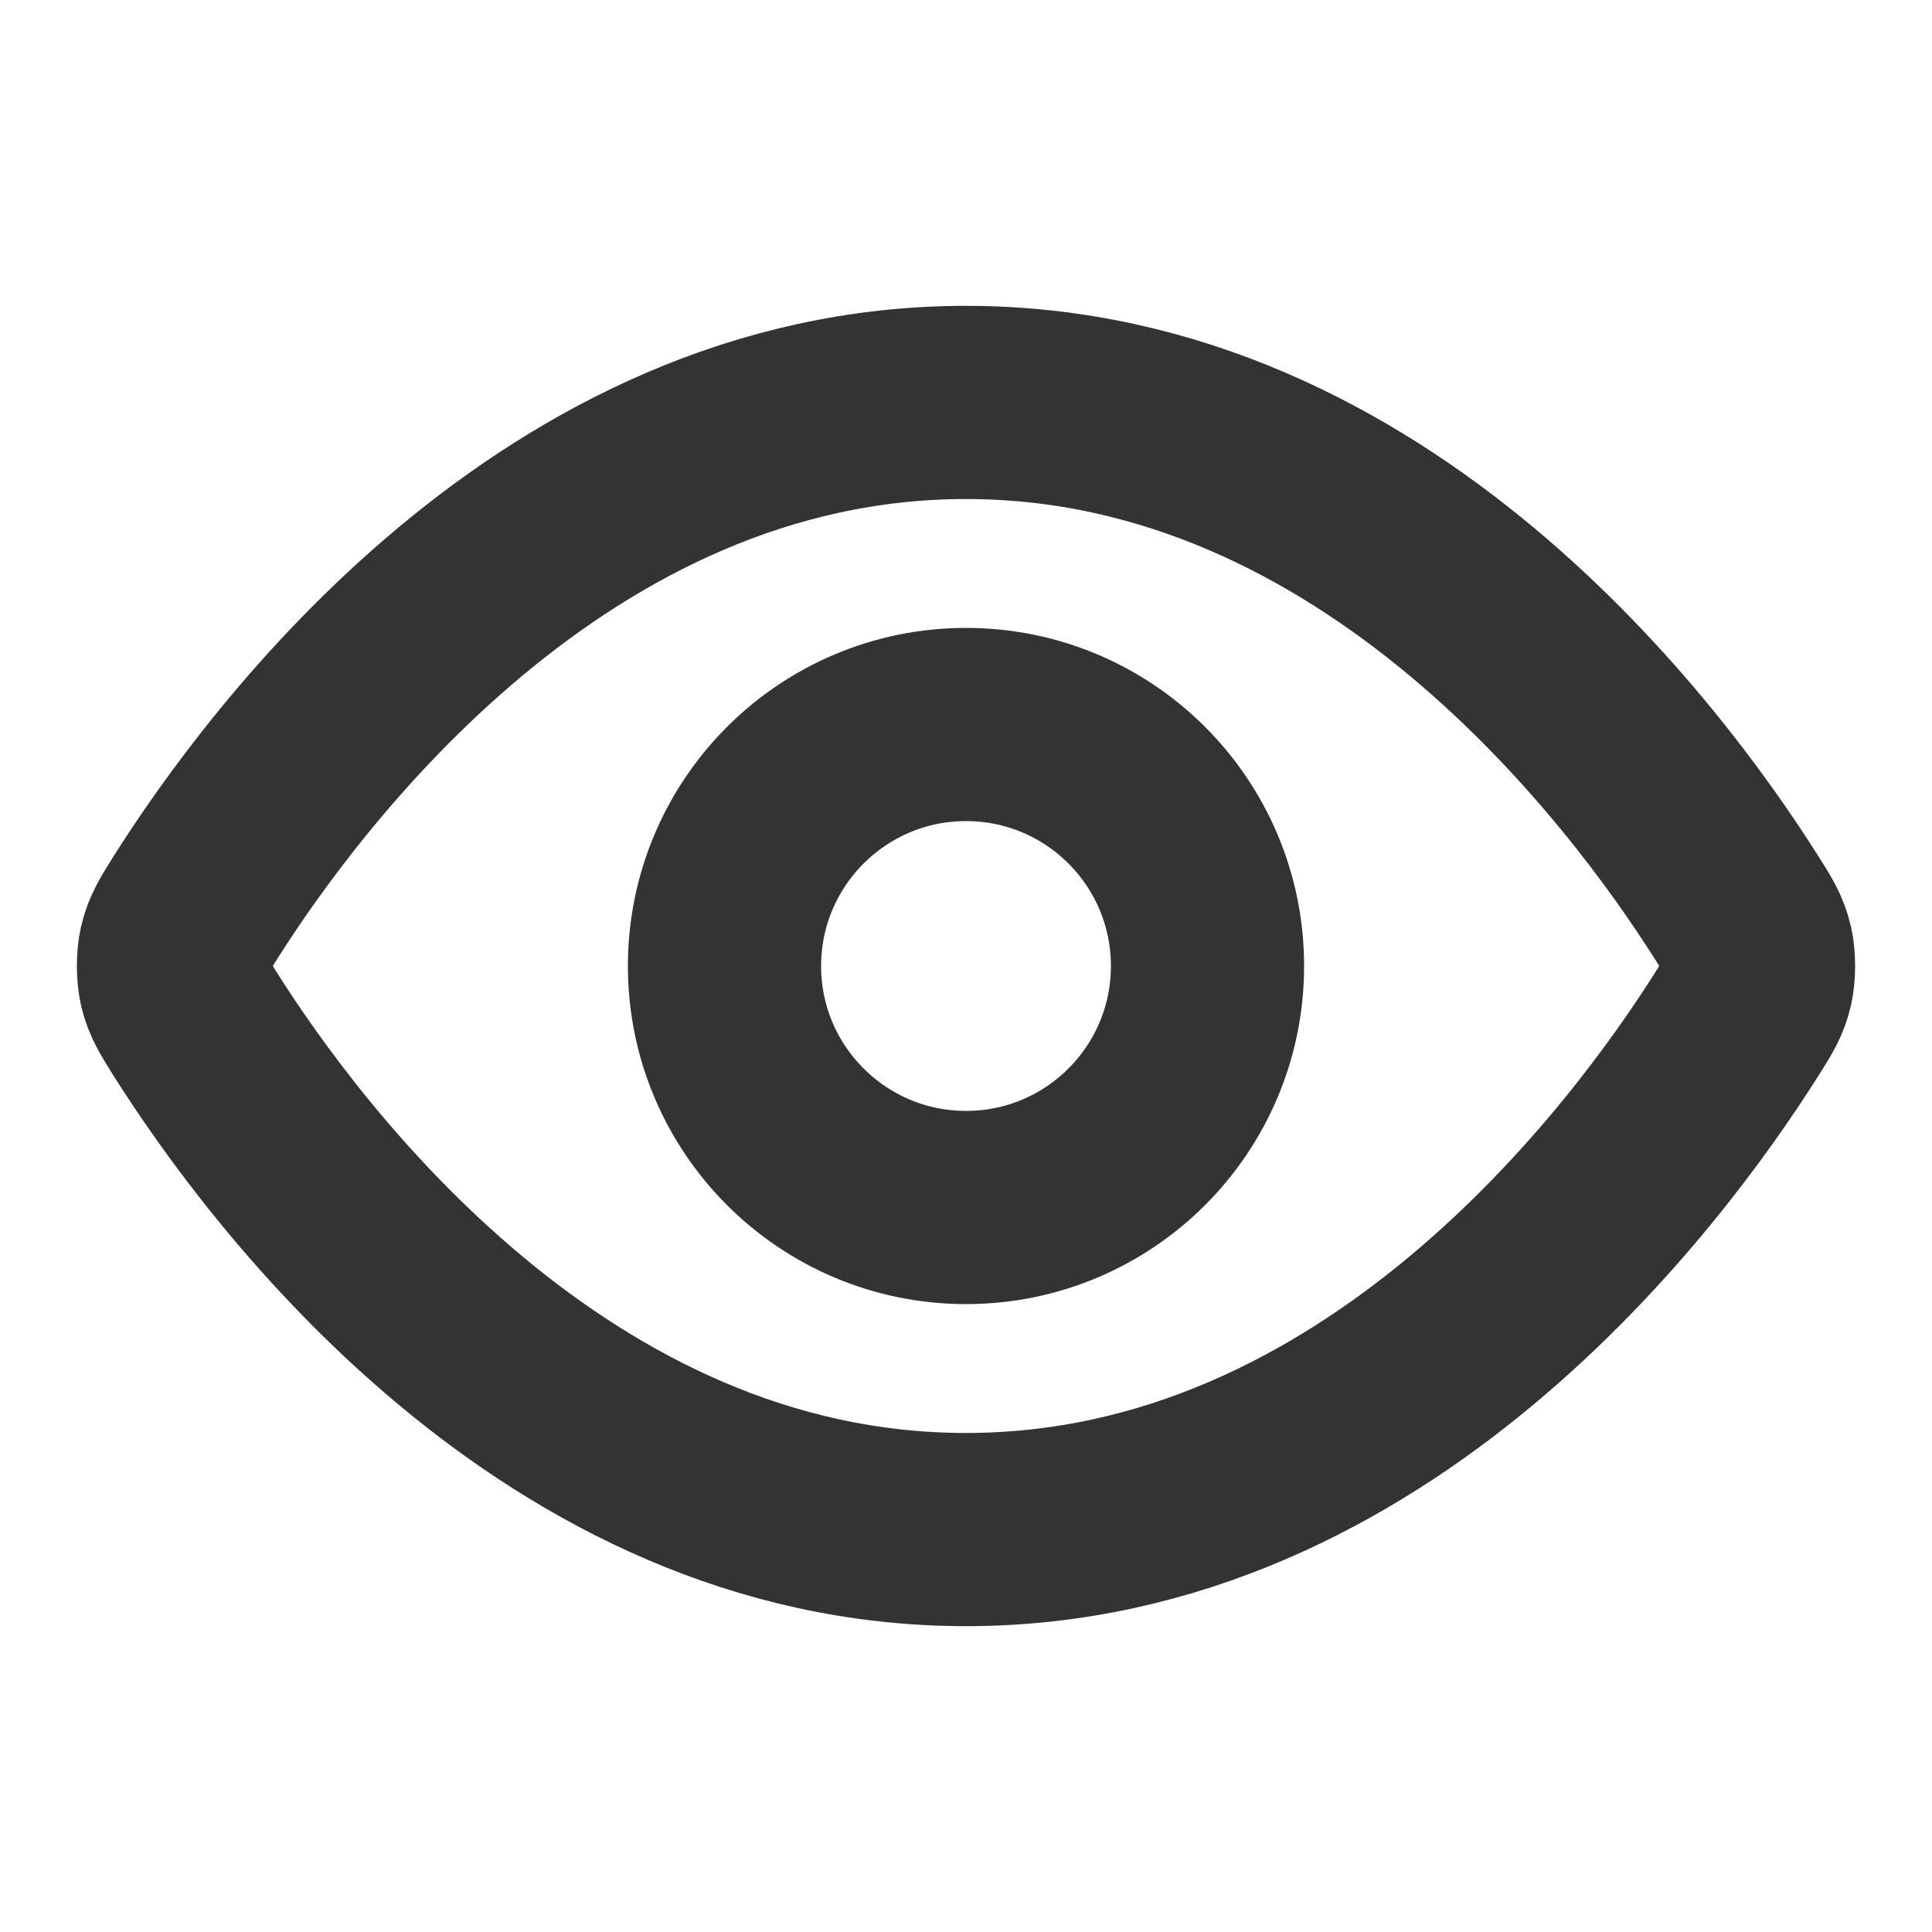
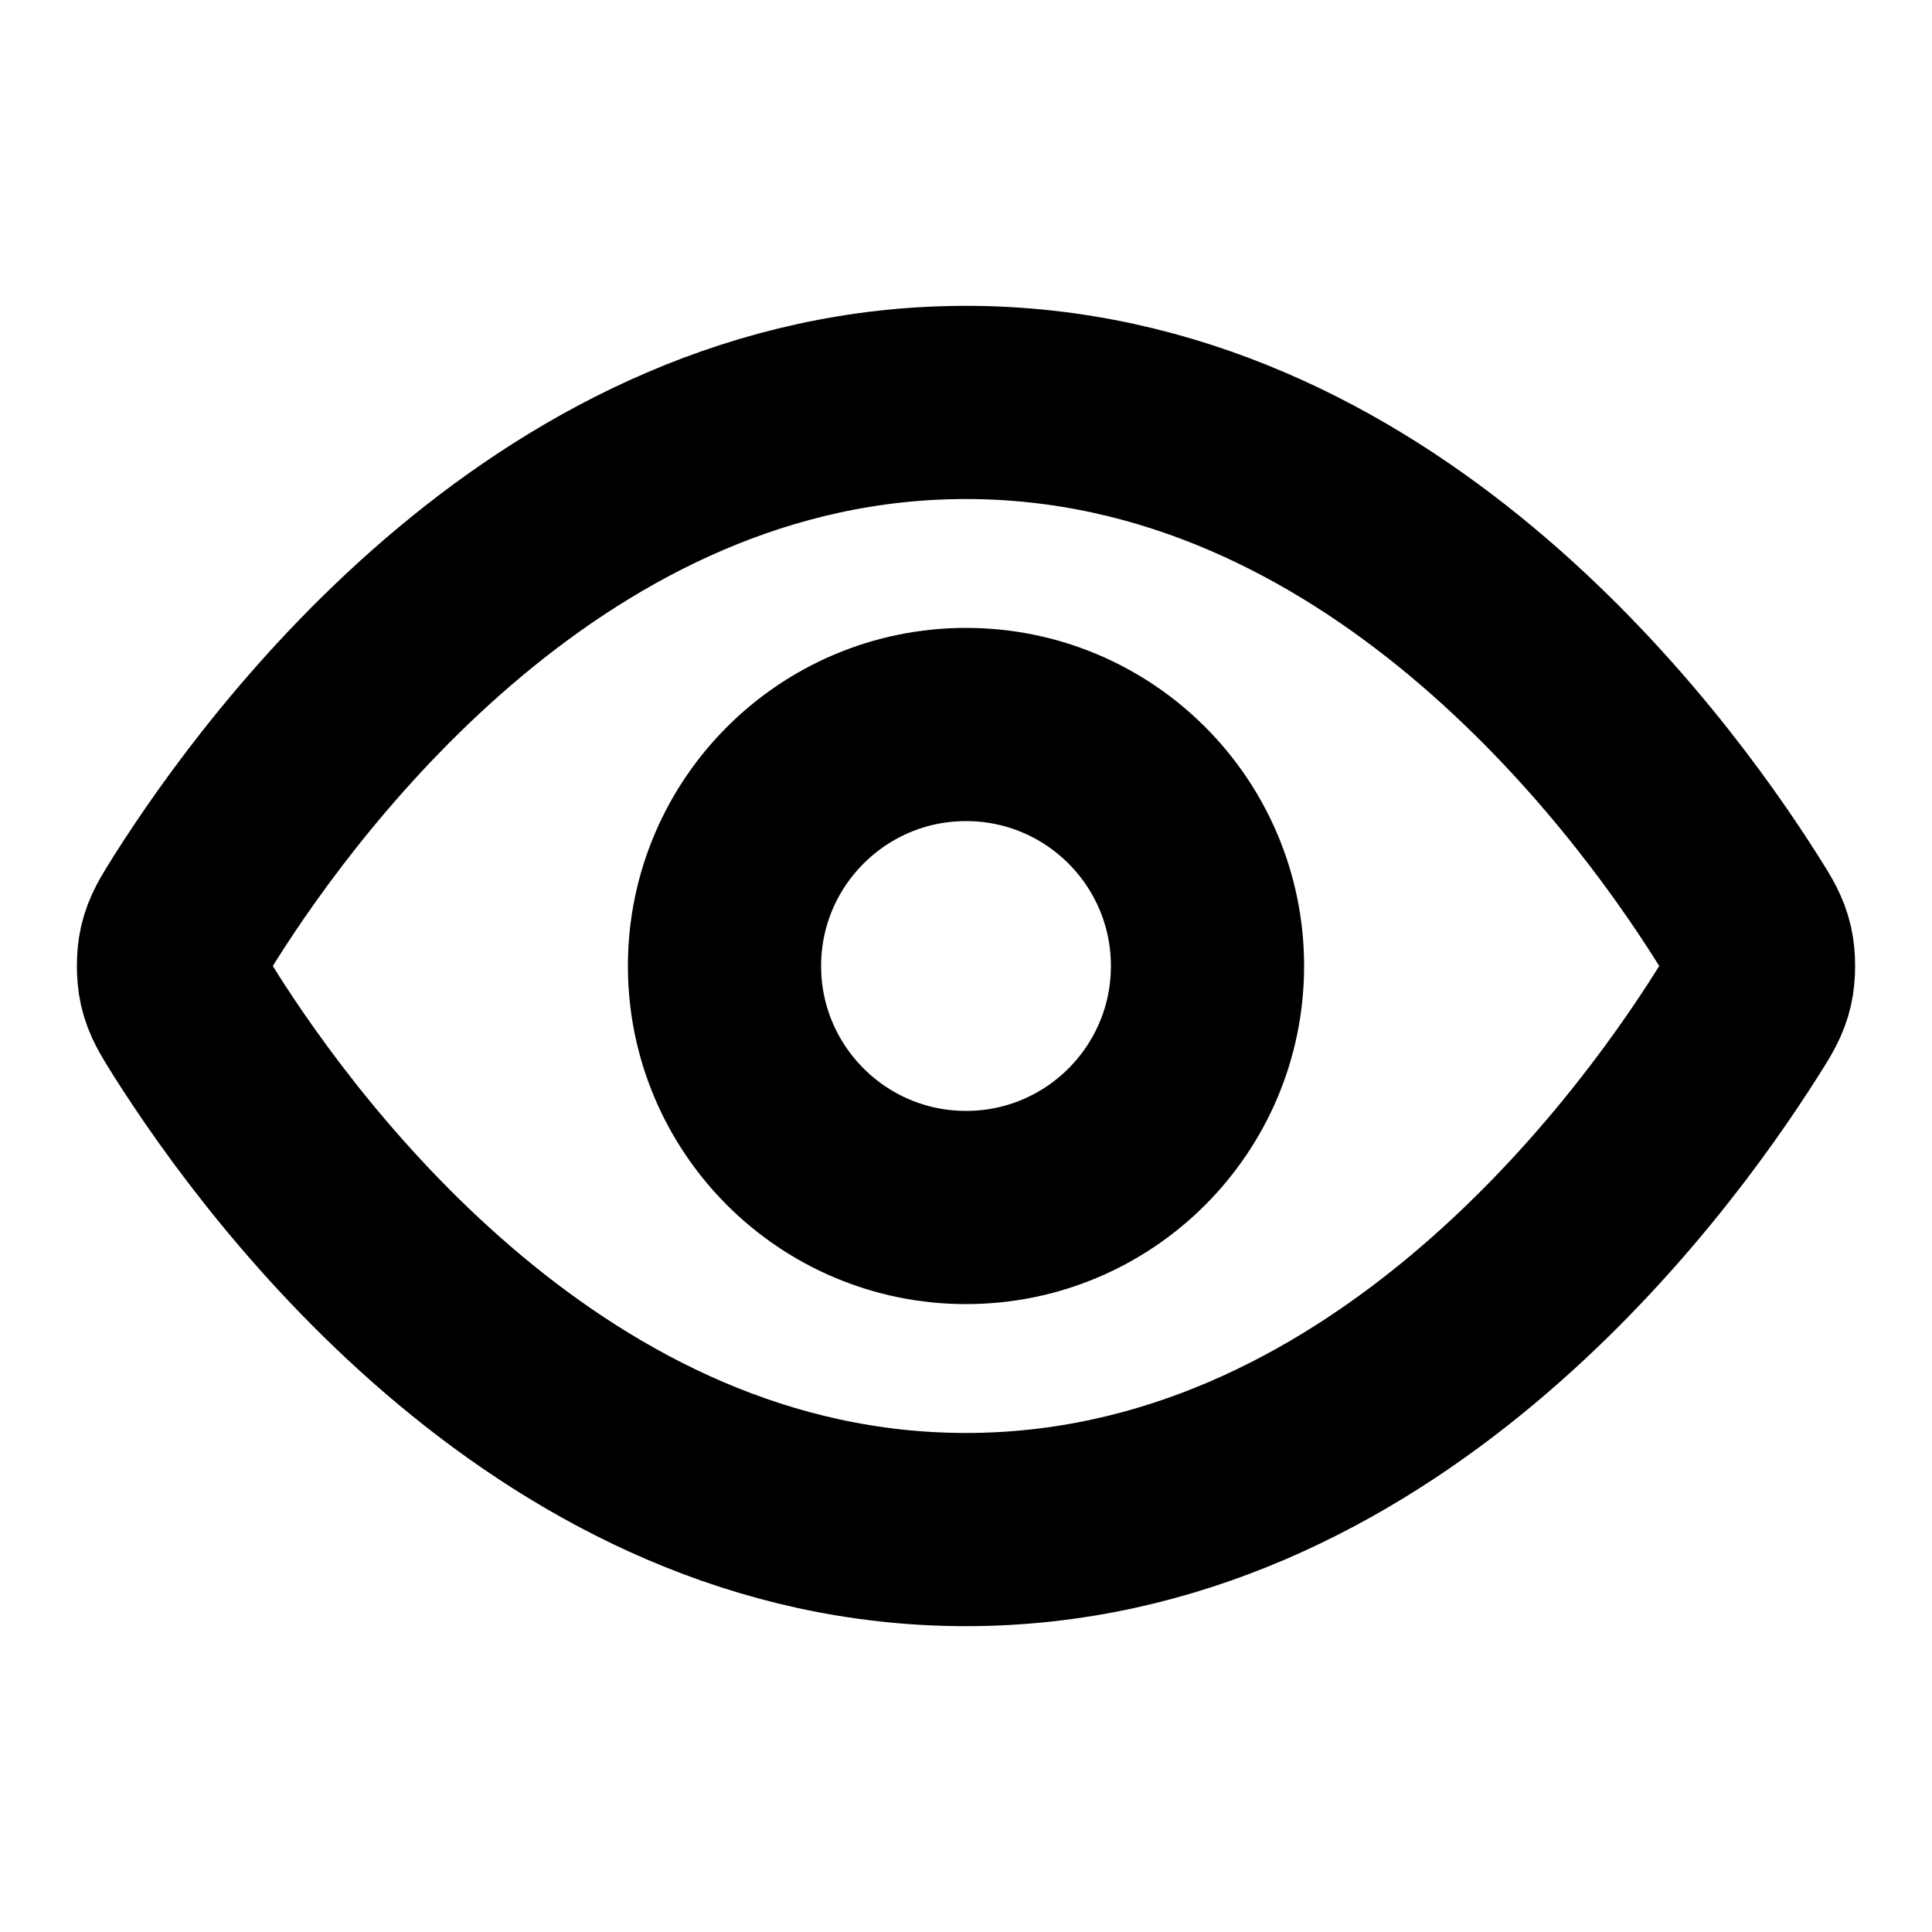
<svg xmlns="http://www.w3.org/2000/svg" width="10" height="10" viewBox="0 0 10 10" fill="none">
-   <path d="M1.008 5.297C0.952 5.207 0.923 5.162 0.907 5.093C0.895 5.041 0.895 4.959 0.907 4.907C0.923 4.838 0.952 4.793 1.008 4.703C1.477 3.96 2.873 2.083 5 2.083C7.127 2.083 8.523 3.96 8.992 4.703C9.049 4.793 9.077 4.838 9.093 4.907C9.105 4.959 9.105 5.041 9.093 5.093C9.077 5.162 9.049 5.207 8.992 5.297C8.523 6.04 7.127 7.917 5 7.917C2.873 7.917 1.477 6.04 1.008 5.297Z" stroke="#333333" stroke-linecap="round" stroke-linejoin="round" />
-   <path d="M5 6.25C5.691 6.25 6.25 5.69 6.25 5C6.25 4.31 5.691 3.75 5 3.75C4.31 3.75 3.75 4.31 3.75 5C3.75 5.69 4.31 6.25 5 6.25Z" stroke="#333333" stroke-linecap="round" stroke-linejoin="round" />
+   <path d="M1.008 5.297C0.952 5.207 0.923 5.162 0.907 5.093C0.895 5.041 0.895 4.959 0.907 4.907C0.923 4.838 0.952 4.793 1.008 4.703C1.477 3.96 2.873 2.083 5 2.083C7.127 2.083 8.523 3.96 8.992 4.703C9.049 4.793 9.077 4.838 9.093 4.907C9.105 4.959 9.105 5.041 9.093 5.093C9.077 5.162 9.049 5.207 8.992 5.297C8.523 6.04 7.127 7.917 5 7.917C2.873 7.917 1.477 6.04 1.008 5.297Z" stroke="currentColor" stroke-linecap="round" stroke-linejoin="round" />
+   <path d="M5 6.25C5.691 6.25 6.25 5.69 6.25 5C6.25 4.31 5.691 3.75 5 3.75C4.31 3.75 3.75 4.31 3.75 5C3.75 5.69 4.31 6.25 5 6.25Z" stroke="currentColor" stroke-linecap="round" stroke-linejoin="round" />
</svg>
